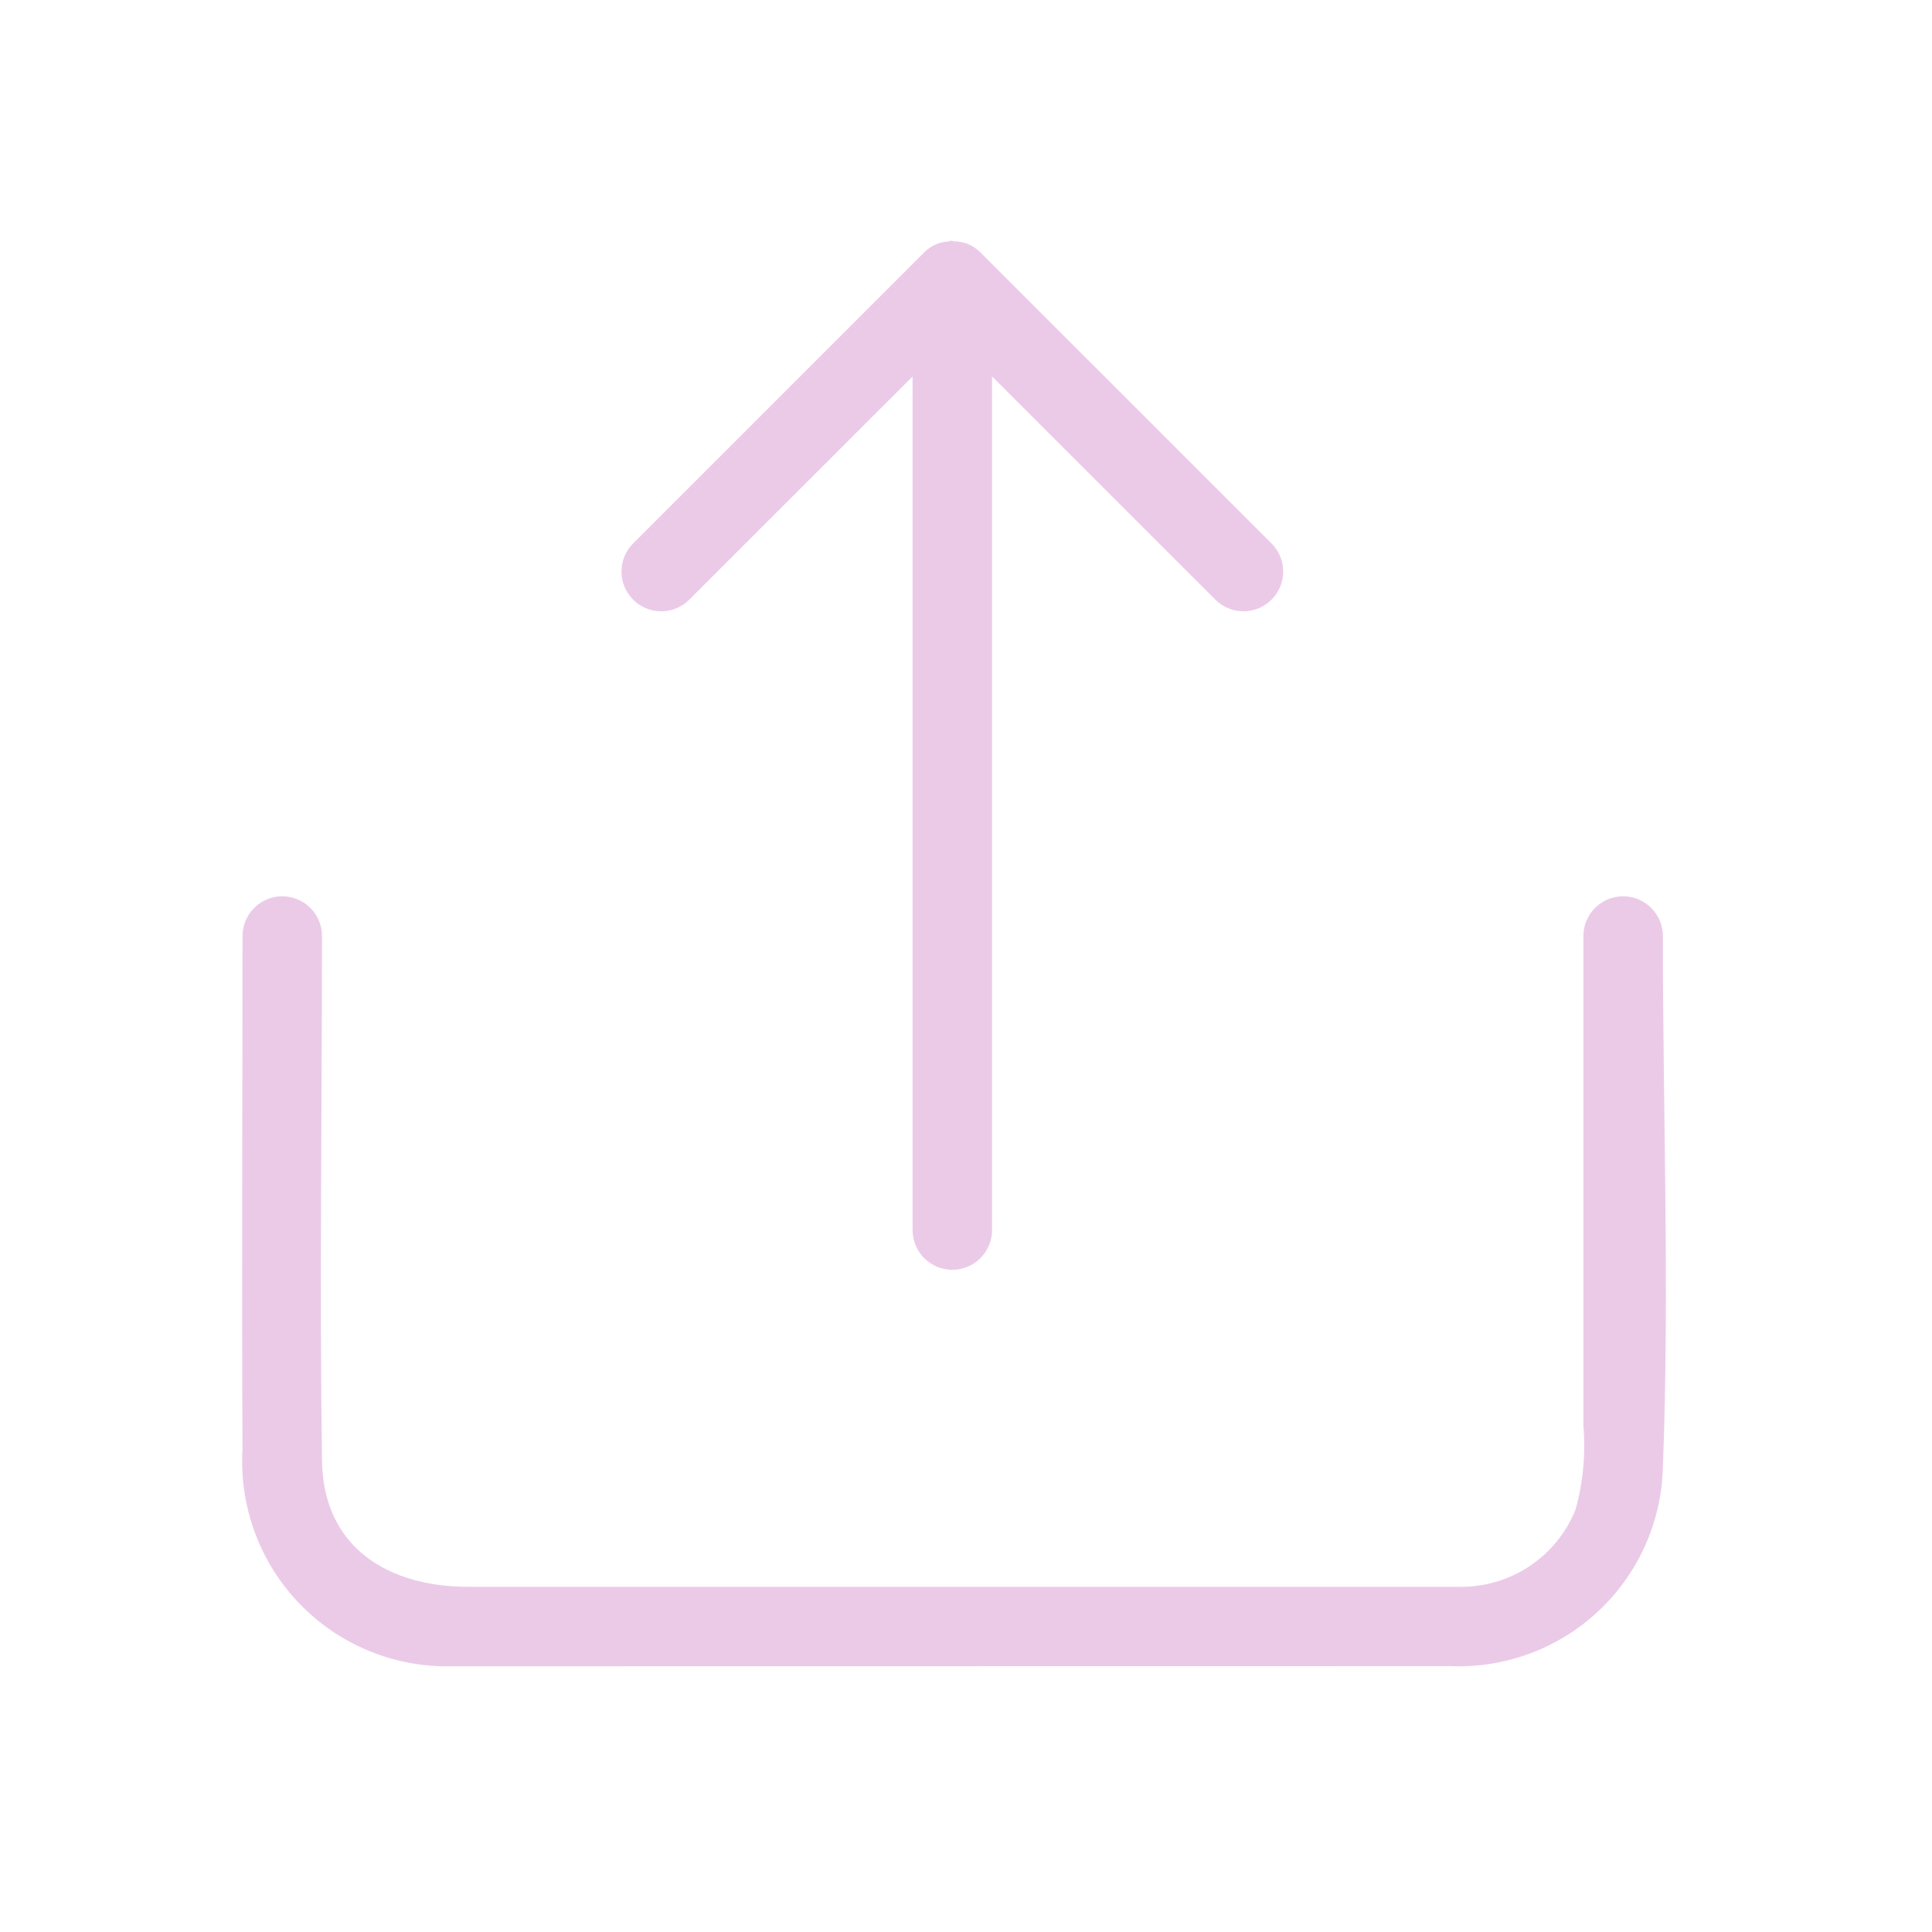
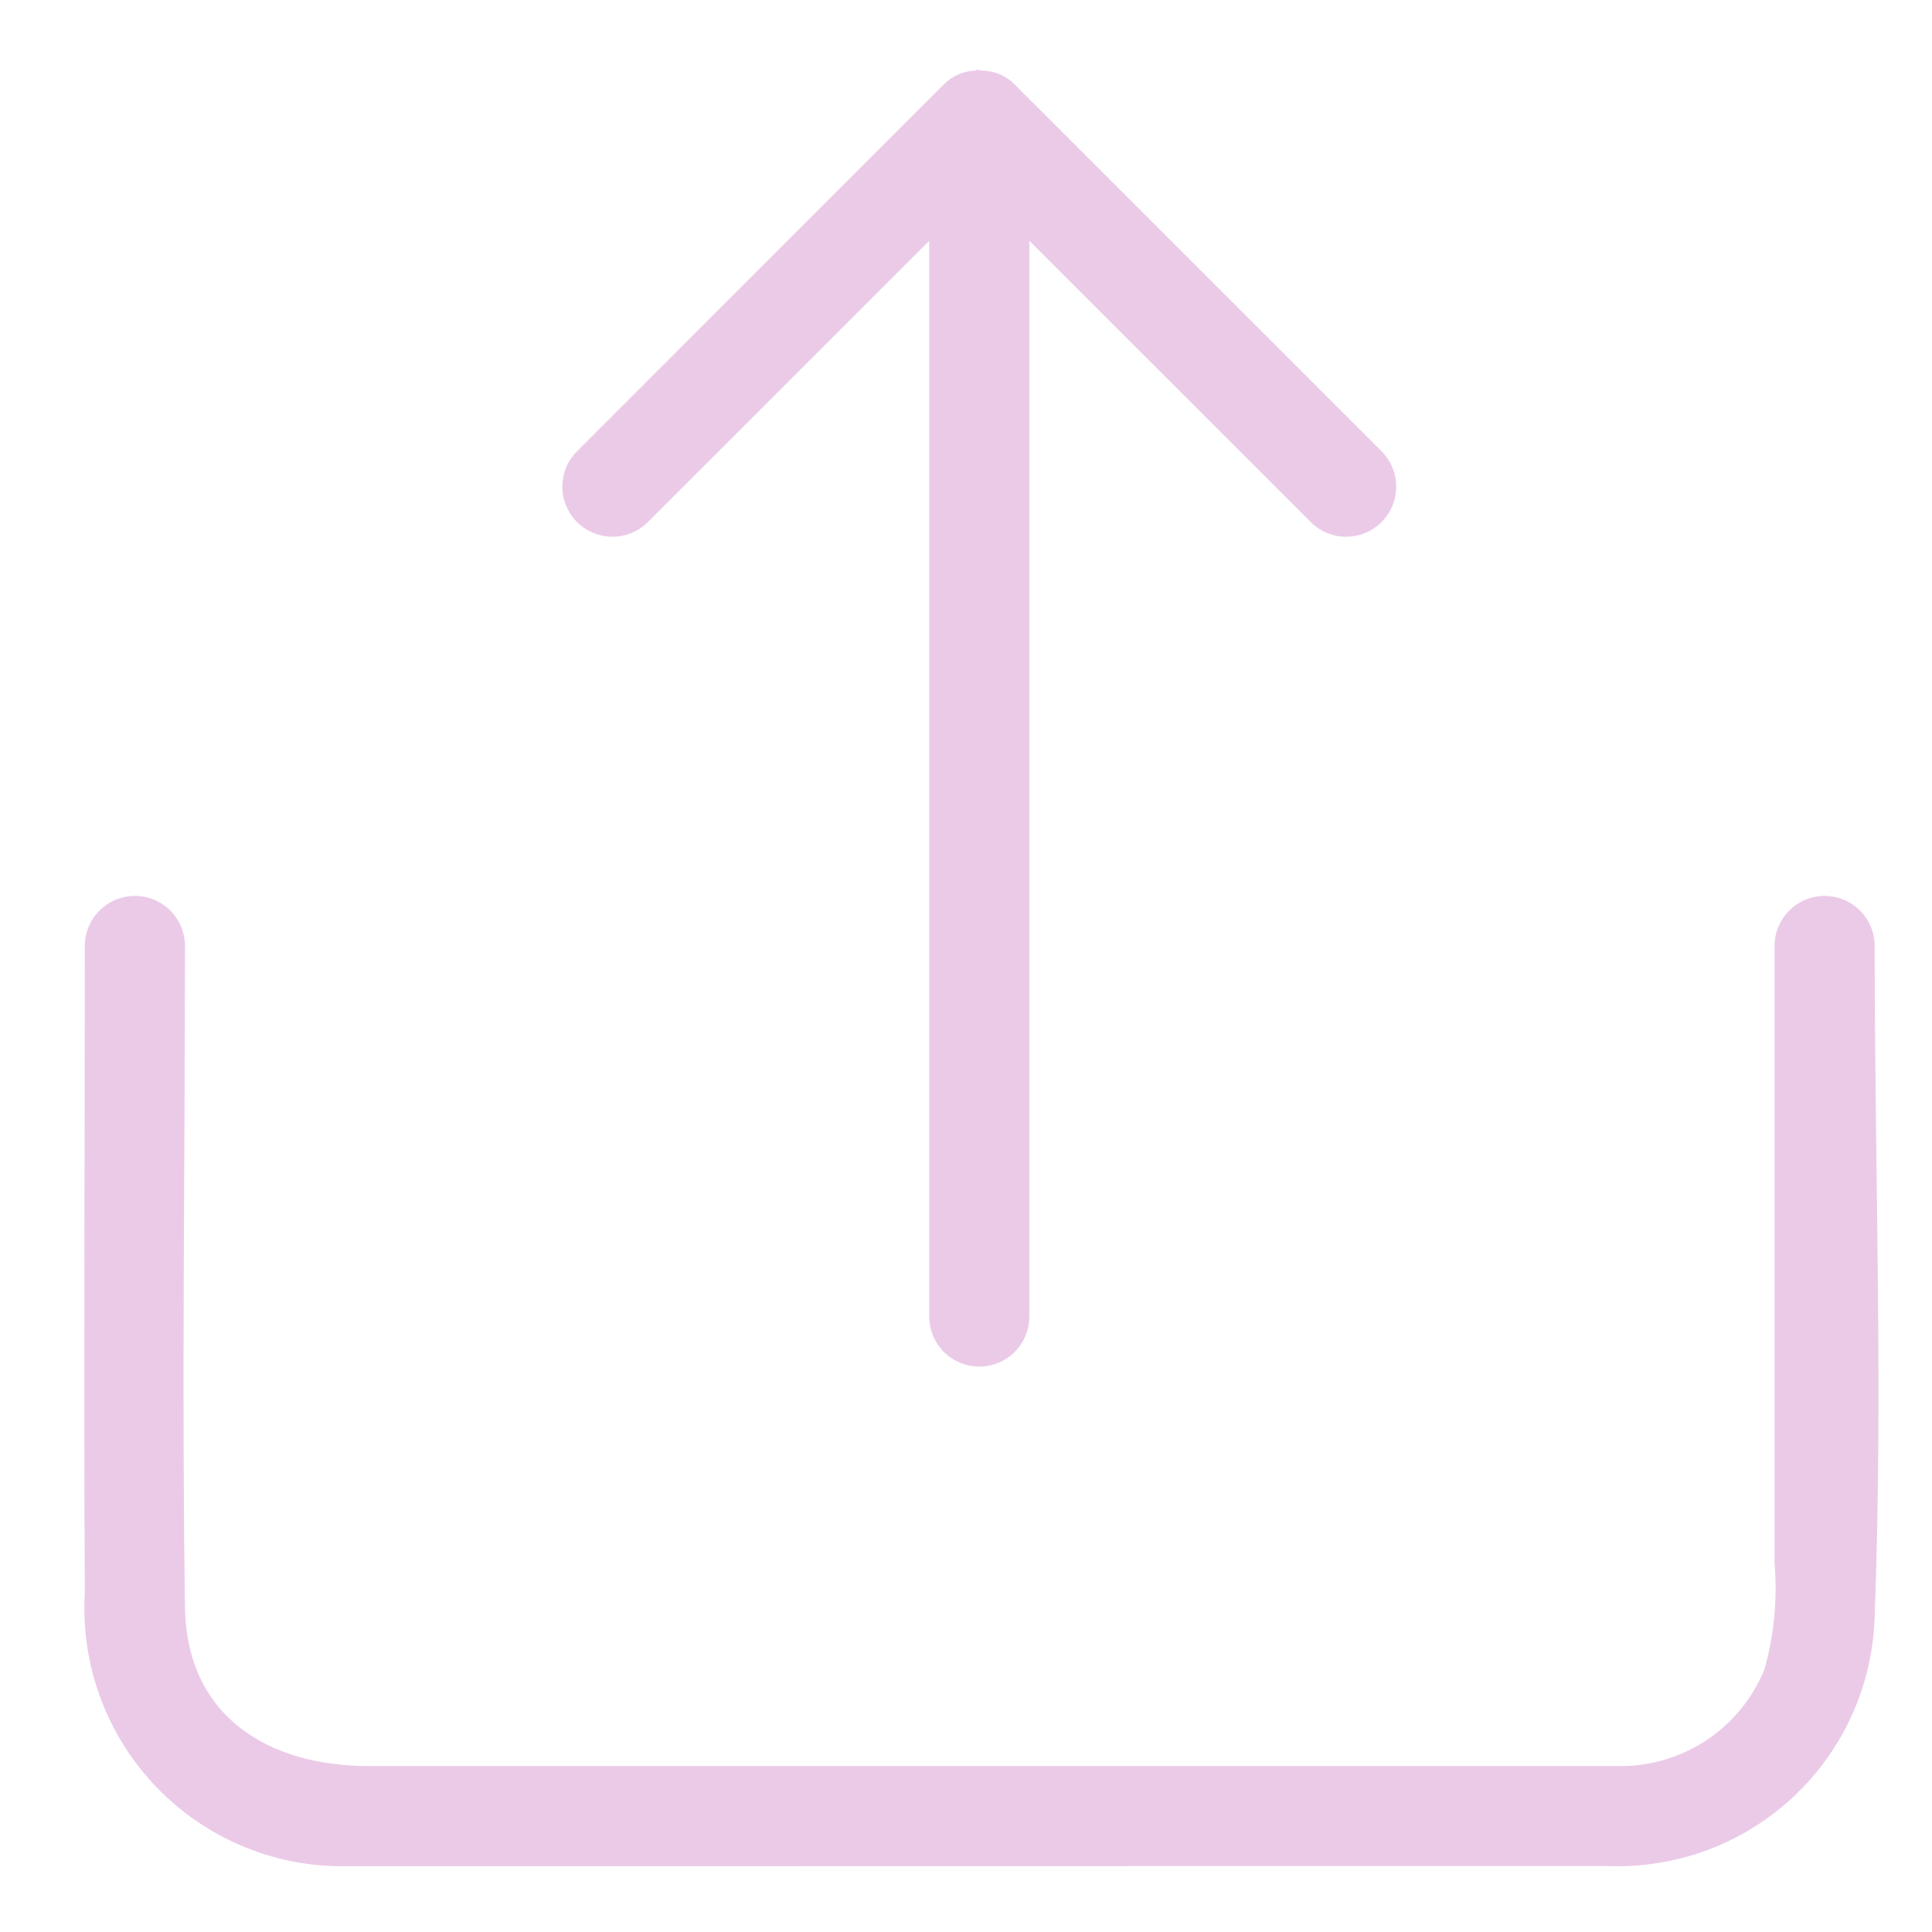
- <svg xmlns="http://www.w3.org/2000/svg" width="53" height="53" viewBox="0 0 53 53" fill="none">
-   <path d="M12.104 45.71C11.351 45.689 10.611 45.517 9.926 45.204C9.241 44.891 8.627 44.444 8.118 43.889C7.61 43.334 7.218 42.682 6.967 41.972C6.715 41.263 6.608 40.51 6.653 39.759C6.627 35.065 6.653 30.372 6.653 25.678C6.653 25.389 6.768 25.112 6.973 24.907C7.177 24.703 7.454 24.588 7.743 24.588C8.033 24.588 8.31 24.703 8.514 24.907C8.719 25.112 8.833 25.389 8.833 25.678C8.833 30.474 8.764 35.27 8.833 40.066C8.868 42.48 10.682 43.53 12.84 43.53H40.01C40.696 43.546 41.37 43.352 41.943 42.975C42.516 42.598 42.961 42.056 43.219 41.42C43.429 40.668 43.503 39.885 43.437 39.107V25.678C43.437 25.389 43.551 25.112 43.756 24.907C43.96 24.703 44.237 24.588 44.527 24.588C44.816 24.588 45.093 24.703 45.297 24.907C45.502 25.112 45.617 25.389 45.617 25.678C45.617 30.527 45.802 35.412 45.617 40.256C45.598 40.998 45.432 41.728 45.128 42.405C44.824 43.082 44.389 43.692 43.847 44.199C43.306 44.706 42.668 45.101 41.973 45.359C41.277 45.618 40.537 45.736 39.796 45.706L12.104 45.71Z" fill="#EBCAE8" />
-   <path d="M26.895 6.924C26.715 6.74 26.473 6.633 26.216 6.623C26.186 6.626 26.155 6.621 26.123 6.61C26.075 6.592 26.064 6.61 26.033 6.623C25.776 6.632 25.533 6.74 25.353 6.924L17.355 14.922C17.156 15.128 17.046 15.403 17.049 15.689C17.051 15.975 17.166 16.248 17.368 16.45C17.57 16.652 17.844 16.767 18.129 16.769C18.415 16.772 18.691 16.662 18.896 16.463L25.035 10.327V33.744C25.035 34.033 25.15 34.31 25.354 34.515C25.559 34.719 25.836 34.834 26.125 34.834C26.414 34.834 26.691 34.719 26.896 34.515C27.1 34.31 27.215 34.033 27.215 33.744V10.327L33.354 16.463C33.559 16.662 33.835 16.772 34.12 16.769C34.406 16.767 34.68 16.652 34.882 16.45C35.084 16.248 35.199 15.975 35.201 15.689C35.203 15.403 35.094 15.128 34.895 14.922L26.895 6.924Z" fill="#EBCAE8" />
+ <svg xmlns="http://www.w3.org/2000/svg" width="1080" zoomAndPan="magnify" viewBox="0 0 810 810" height="1080" preserveAspectRatio="xMidYMid meet" version="1.0">
+   <path fill="#ebcae8" d="M 140.527 782.414 C 126.031 782.008 111.77 778.691 98.586 772.668 C 85.402 766.637 73.562 758.023 63.77 747.332 C 53.98 736.641 46.438 724.09 41.59 710.43 C 36.746 696.762 34.695 682.266 35.562 667.797 C 35.059 577.398 35.562 487.004 35.562 396.609 C 35.562 391.043 37.773 385.703 41.711 381.766 C 45.648 377.828 50.988 375.617 56.555 375.617 C 62.121 375.617 67.461 377.828 71.398 381.766 C 75.336 385.703 77.547 391.043 77.547 396.609 C 77.547 488.98 76.203 581.348 77.547 673.715 C 78.219 720.191 113.148 740.43 154.715 740.43 L 677.984 740.43 C 691.191 740.73 704.18 737.004 715.219 729.742 C 726.258 722.484 734.828 712.035 739.785 699.785 C 743.832 685.309 745.254 670.223 743.984 655.242 L 743.984 396.609 C 743.984 391.043 746.195 385.703 750.133 381.766 C 754.07 377.828 759.41 375.617 764.977 375.617 C 770.543 375.617 775.883 377.828 779.82 381.766 C 783.758 385.703 785.969 391.043 785.969 396.609 C 785.969 489.988 789.539 584.078 785.969 677.367 C 785.609 691.652 782.41 705.727 776.559 718.766 C 770.707 731.805 762.32 743.547 751.891 753.316 C 741.457 763.082 729.188 770.68 715.793 775.66 C 702.398 780.641 688.145 782.91 673.867 782.332 Z M 140.527 782.414 " fill-opacity="1" fill-rule="nonzero" />
+   <path fill="#ebcae8" d="M 425.391 35.406 C 421.938 31.879 417.266 29.805 412.332 29.613 C 411.746 29.668 411.145 29.586 410.531 29.363 C 409.605 29.027 409.395 29.363 408.809 29.613 C 403.859 29.793 399.172 31.867 395.707 35.406 L 241.664 189.453 C 237.84 193.414 235.723 198.715 235.77 204.219 C 235.82 209.723 238.027 214.988 241.918 218.883 C 245.812 222.773 251.078 224.98 256.582 225.027 C 262.086 225.078 267.387 222.961 271.348 219.137 L 389.578 100.949 L 389.578 551.957 C 389.578 557.523 391.789 562.863 395.727 566.801 C 399.664 570.738 405.004 572.949 410.57 572.949 C 416.137 572.949 421.477 570.738 425.414 566.801 C 429.352 562.863 431.562 557.523 431.562 551.957 L 431.562 100.949 L 549.793 219.137 C 553.754 222.961 559.055 225.078 564.559 225.027 C 570.066 224.98 575.332 222.773 579.223 218.883 C 583.113 214.988 585.32 209.723 585.371 204.219 C 585.418 198.715 583.301 193.414 579.48 189.453 Z M 425.391 35.406 " fill-opacity="1" fill-rule="nonzero" />
</svg>
